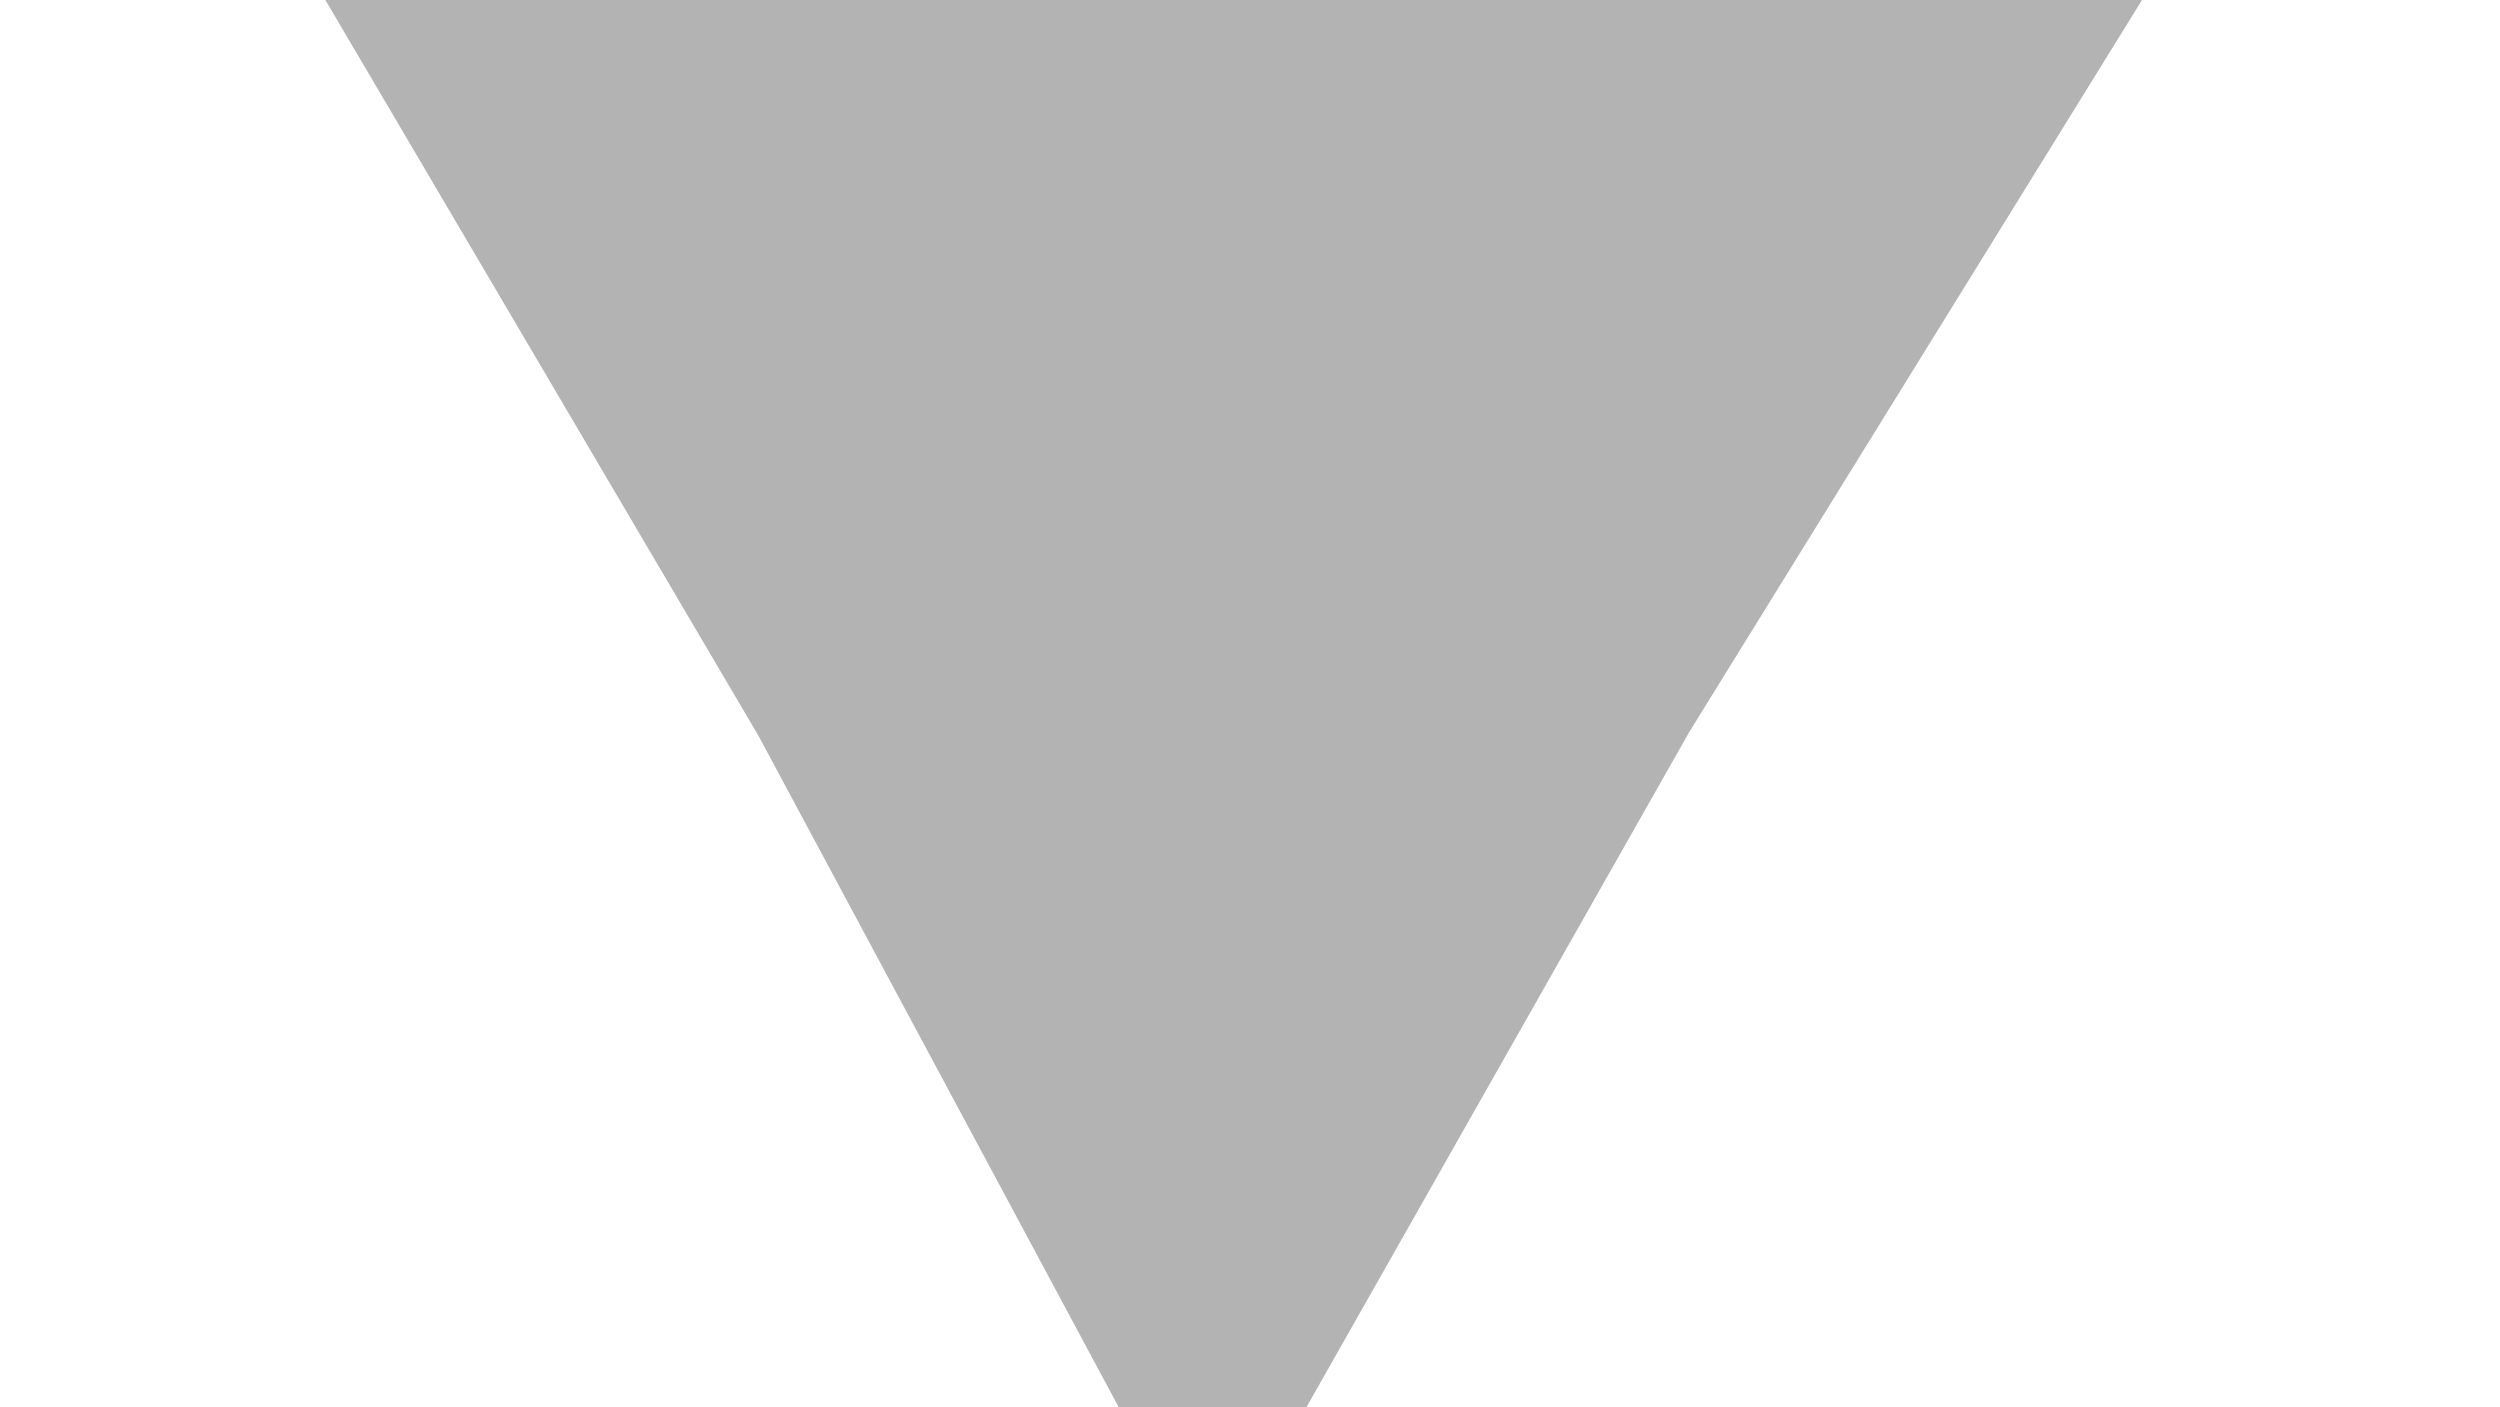
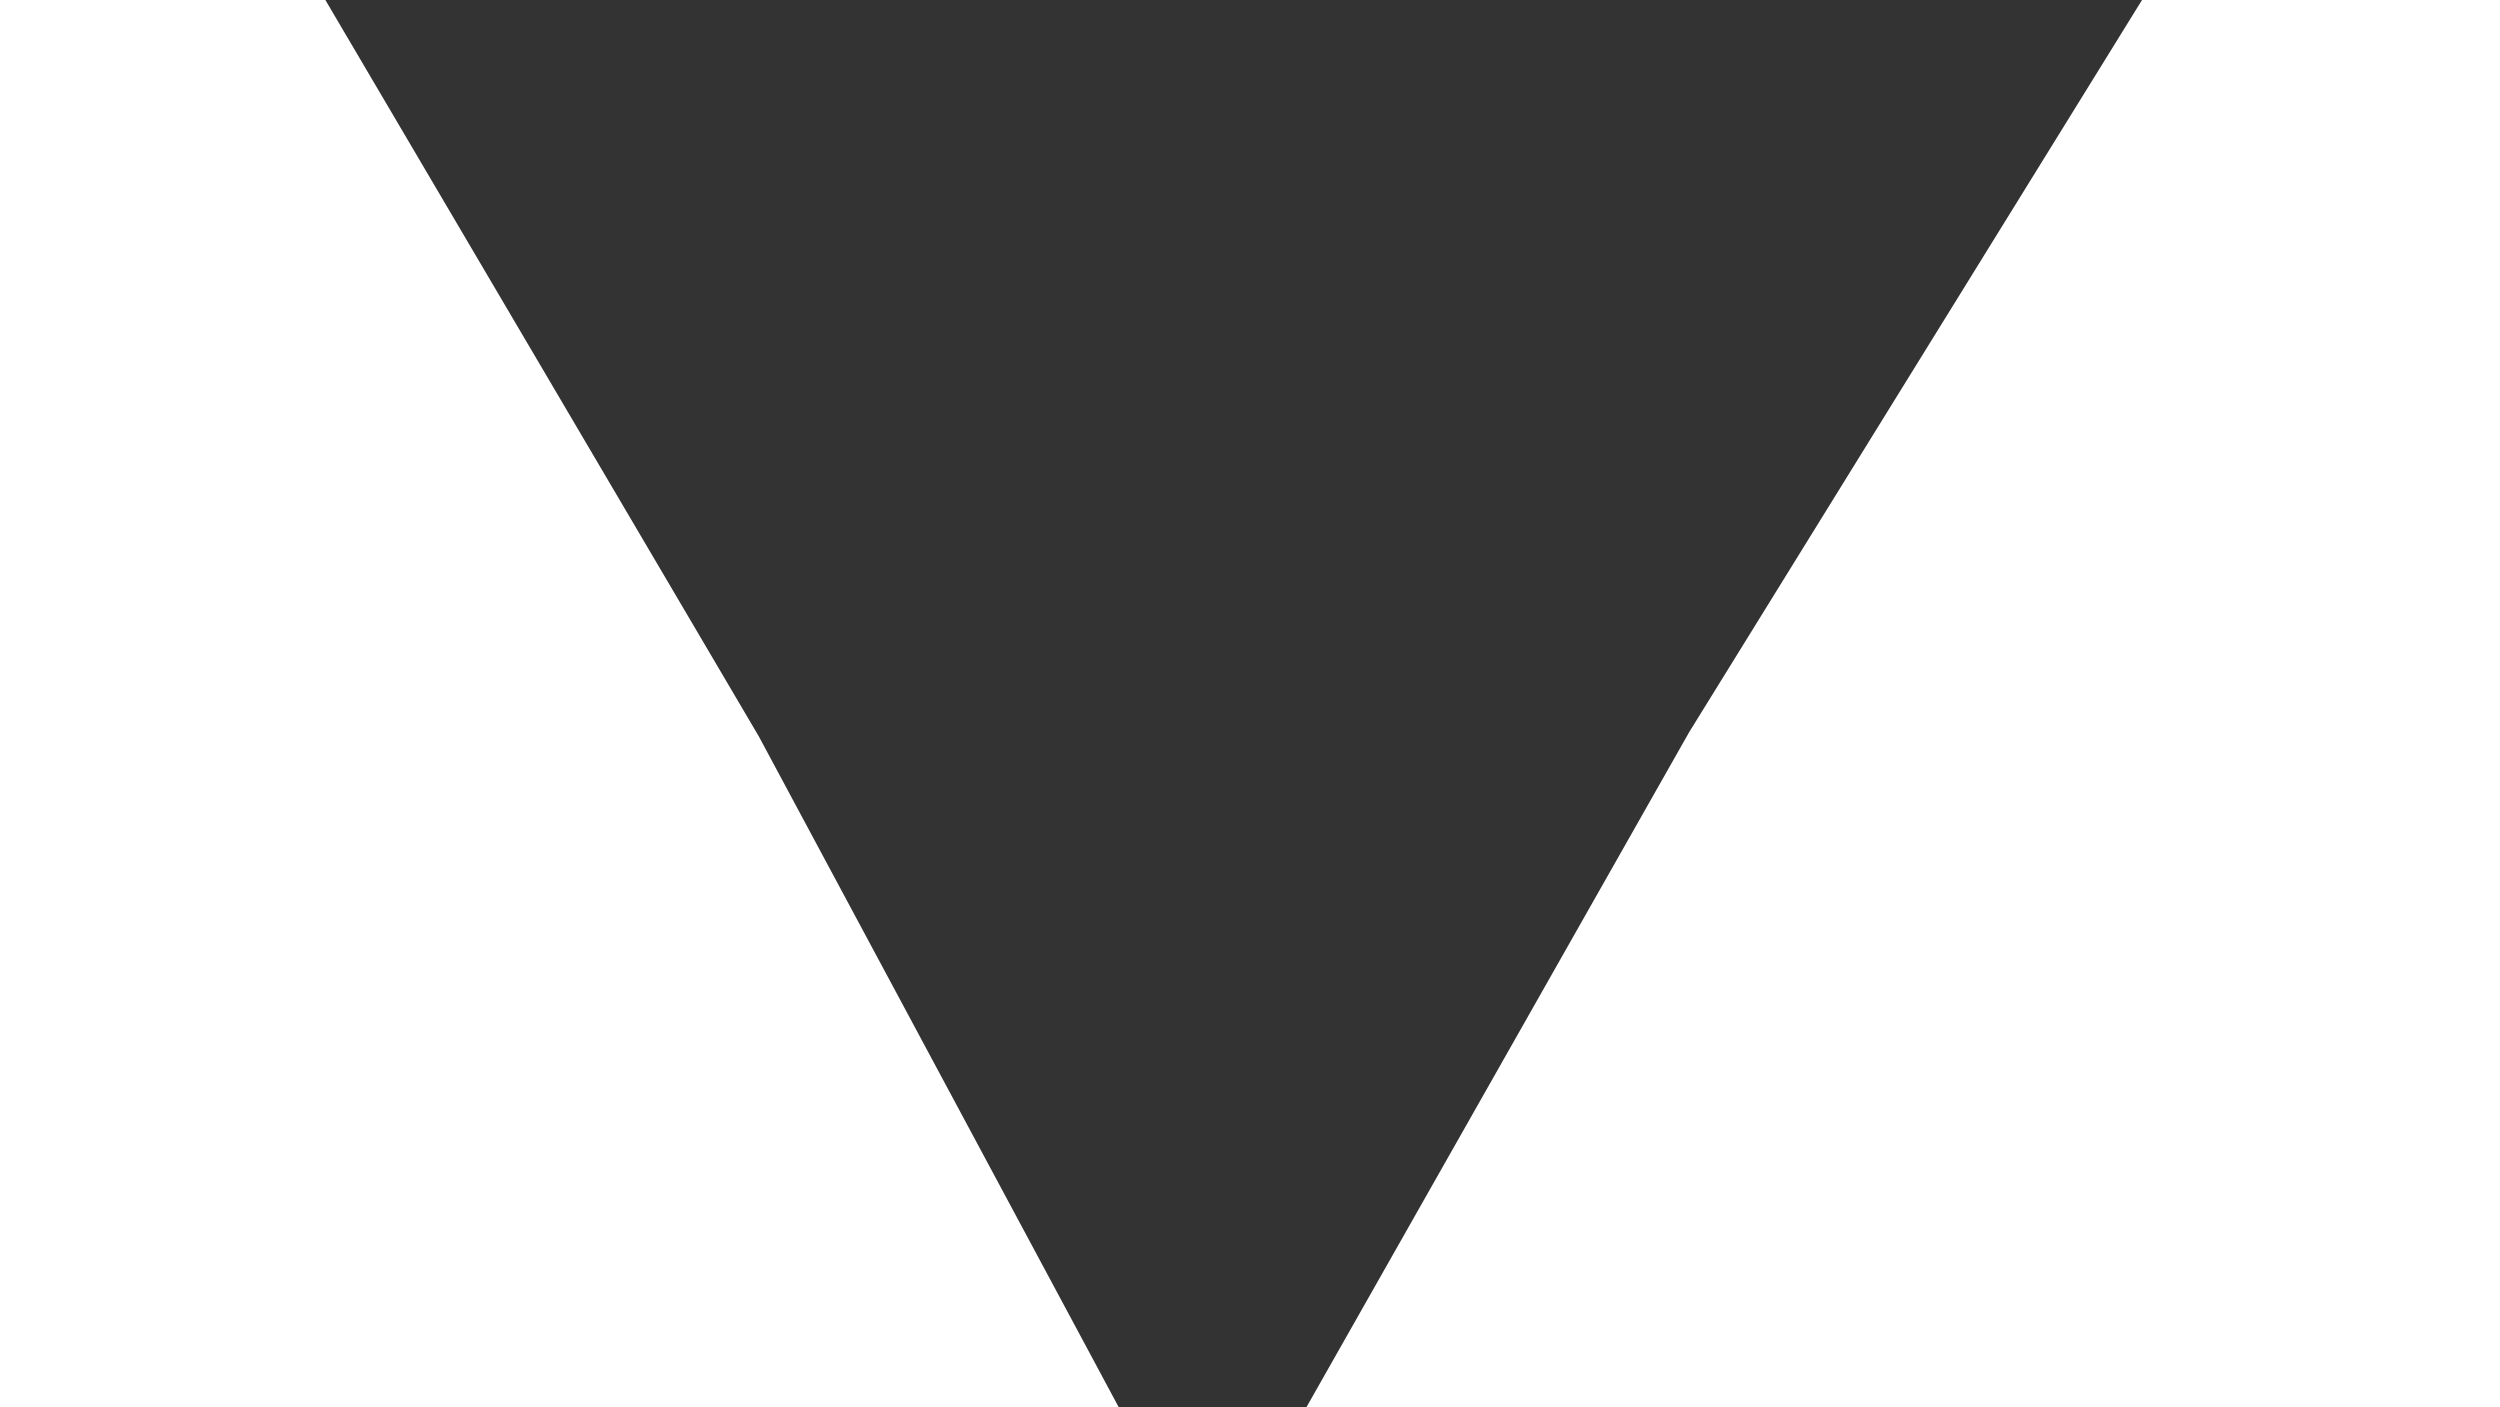
<svg xmlns="http://www.w3.org/2000/svg" id="svg8" version="1.1" viewBox="0 0 508 285.75" height="1080" width="1920">
  <defs id="defs2" />
  <g id="layer1">
-     <path transform="matrix(1,0,-0.02129677,1,56.86808,-15.50163)" d="M 390.214,-3.742 289.885,164.25 196.156,336.011 100.836,165.128 -1.05,-1.924 194.6,0.967 Z" id="path833" style="fill:#b3b3b3;stroke:#000000;stroke-width:0;stroke-opacity:0" />
+     <path transform="matrix(1,0,-0.02129677,1,56.86808,-15.50163)" d="M 390.214,-3.742 289.885,164.25 196.156,336.011 100.836,165.128 -1.05,-1.924 194.6,0.967 Z" id="path833" style="fill:#333333;stroke:#000000;stroke-width:0;stroke-opacity:0" />
  </g>
</svg>
